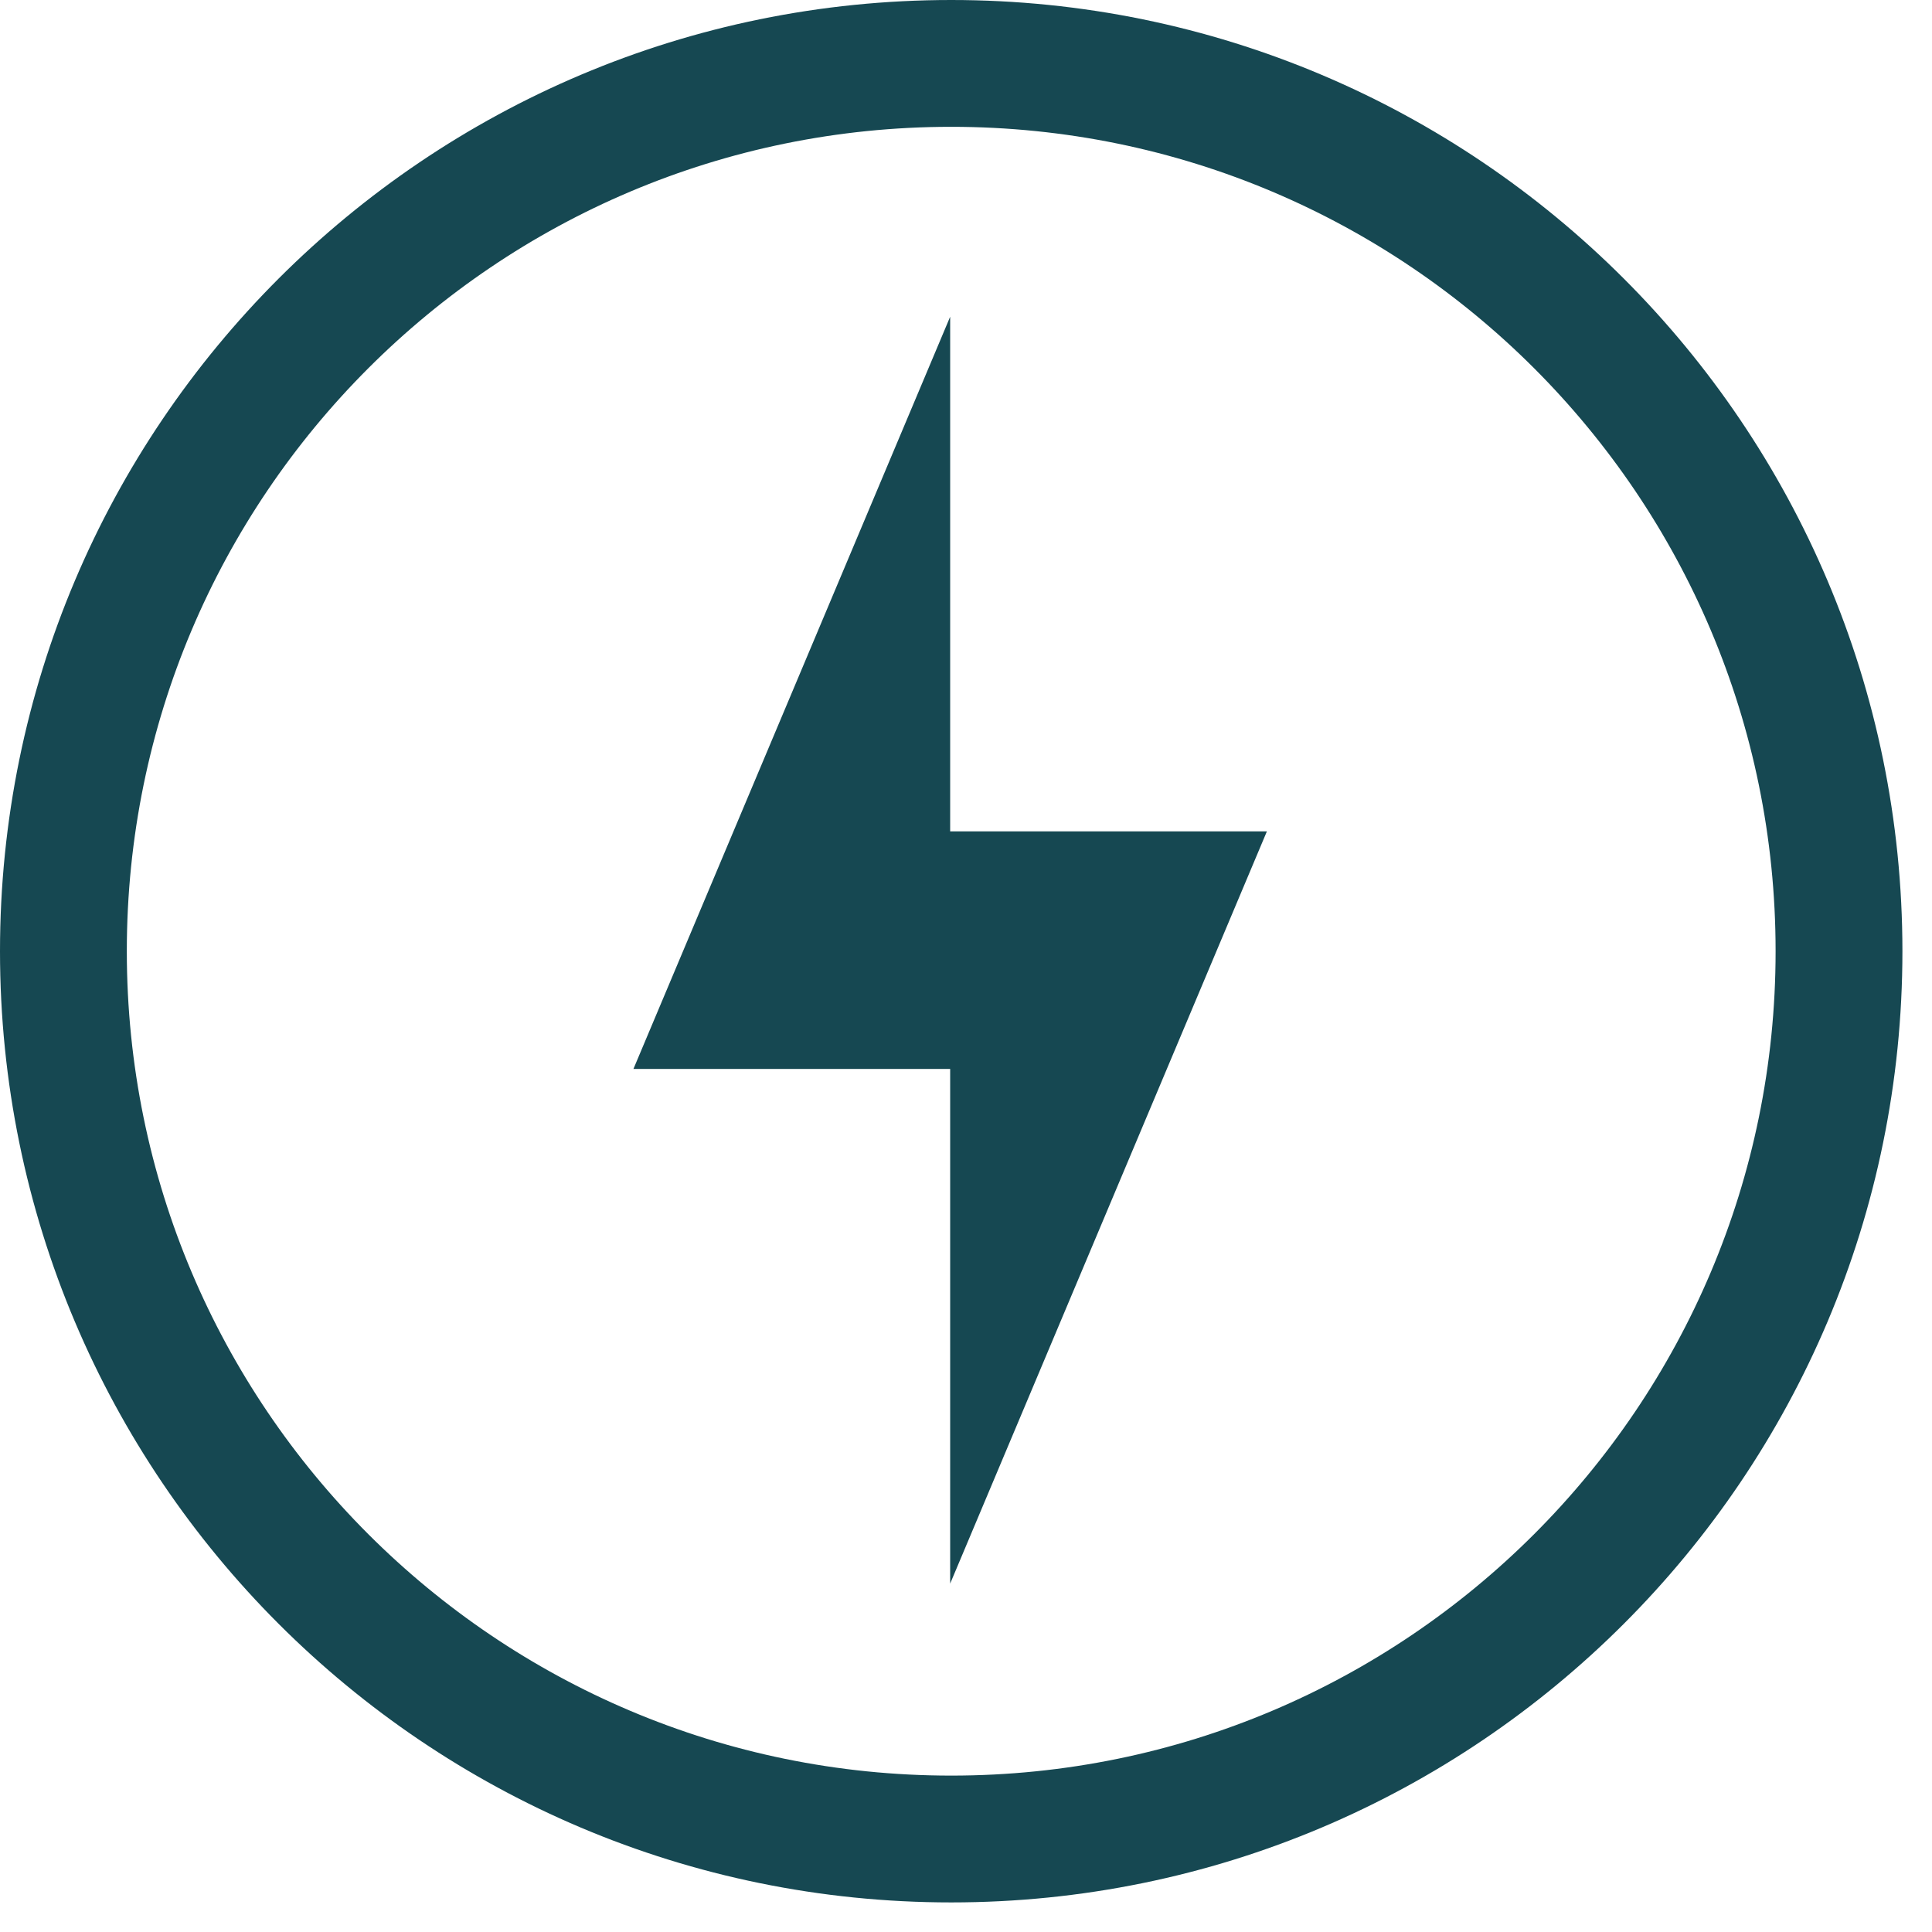
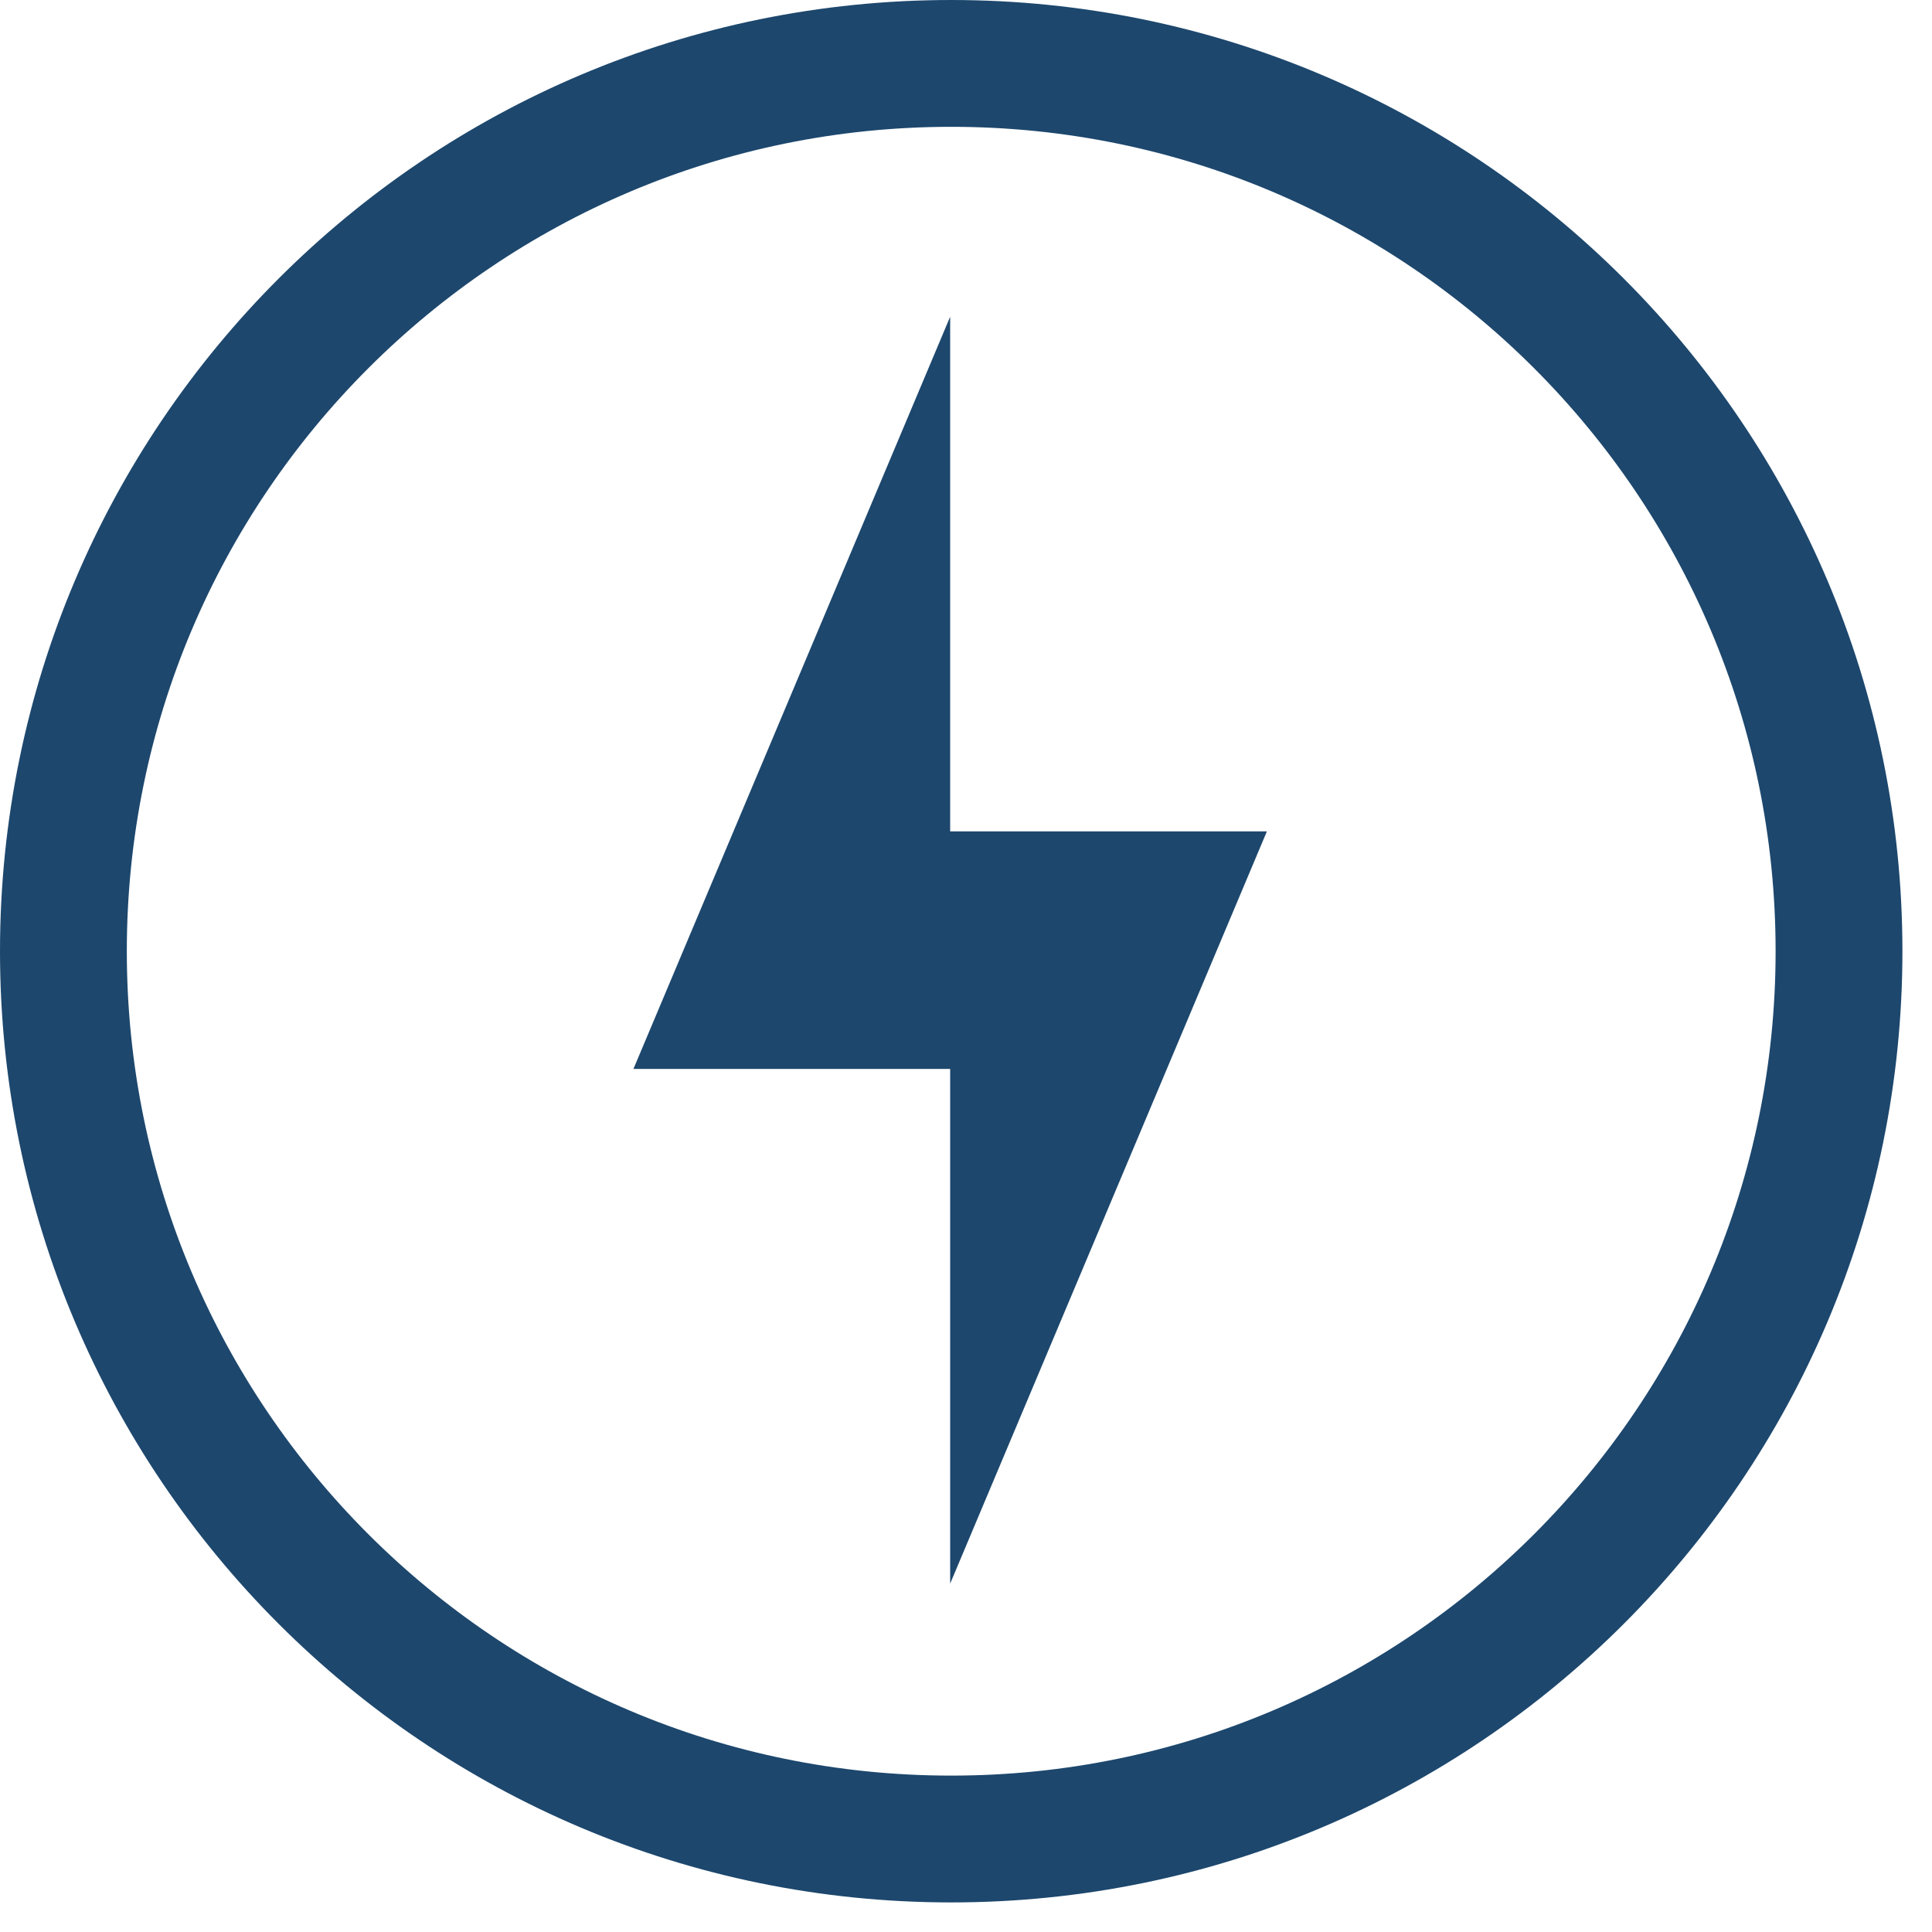
<svg xmlns="http://www.w3.org/2000/svg" width="61" height="61" viewBox="0 0 61 61" fill="none">
-   <rect x="2.002" y="2.002" width="56.062" height="56.062" rx="28.031" stroke="#164852" stroke-width="4.004" />
-   <path d="M40 26.25H30V10L20 33.75H30V50L40 26.25Z" fill="#164852" />
+   <rect x="2.002" y="2.002" width="56.062" height="56.062" rx="28.031" stroke="#1D476D" stroke-width="4.004" />
+   <path d="M40 26.25H30V10L20 33.75H30V50L40 26.25Z" fill="#1D476D" />
</svg>
